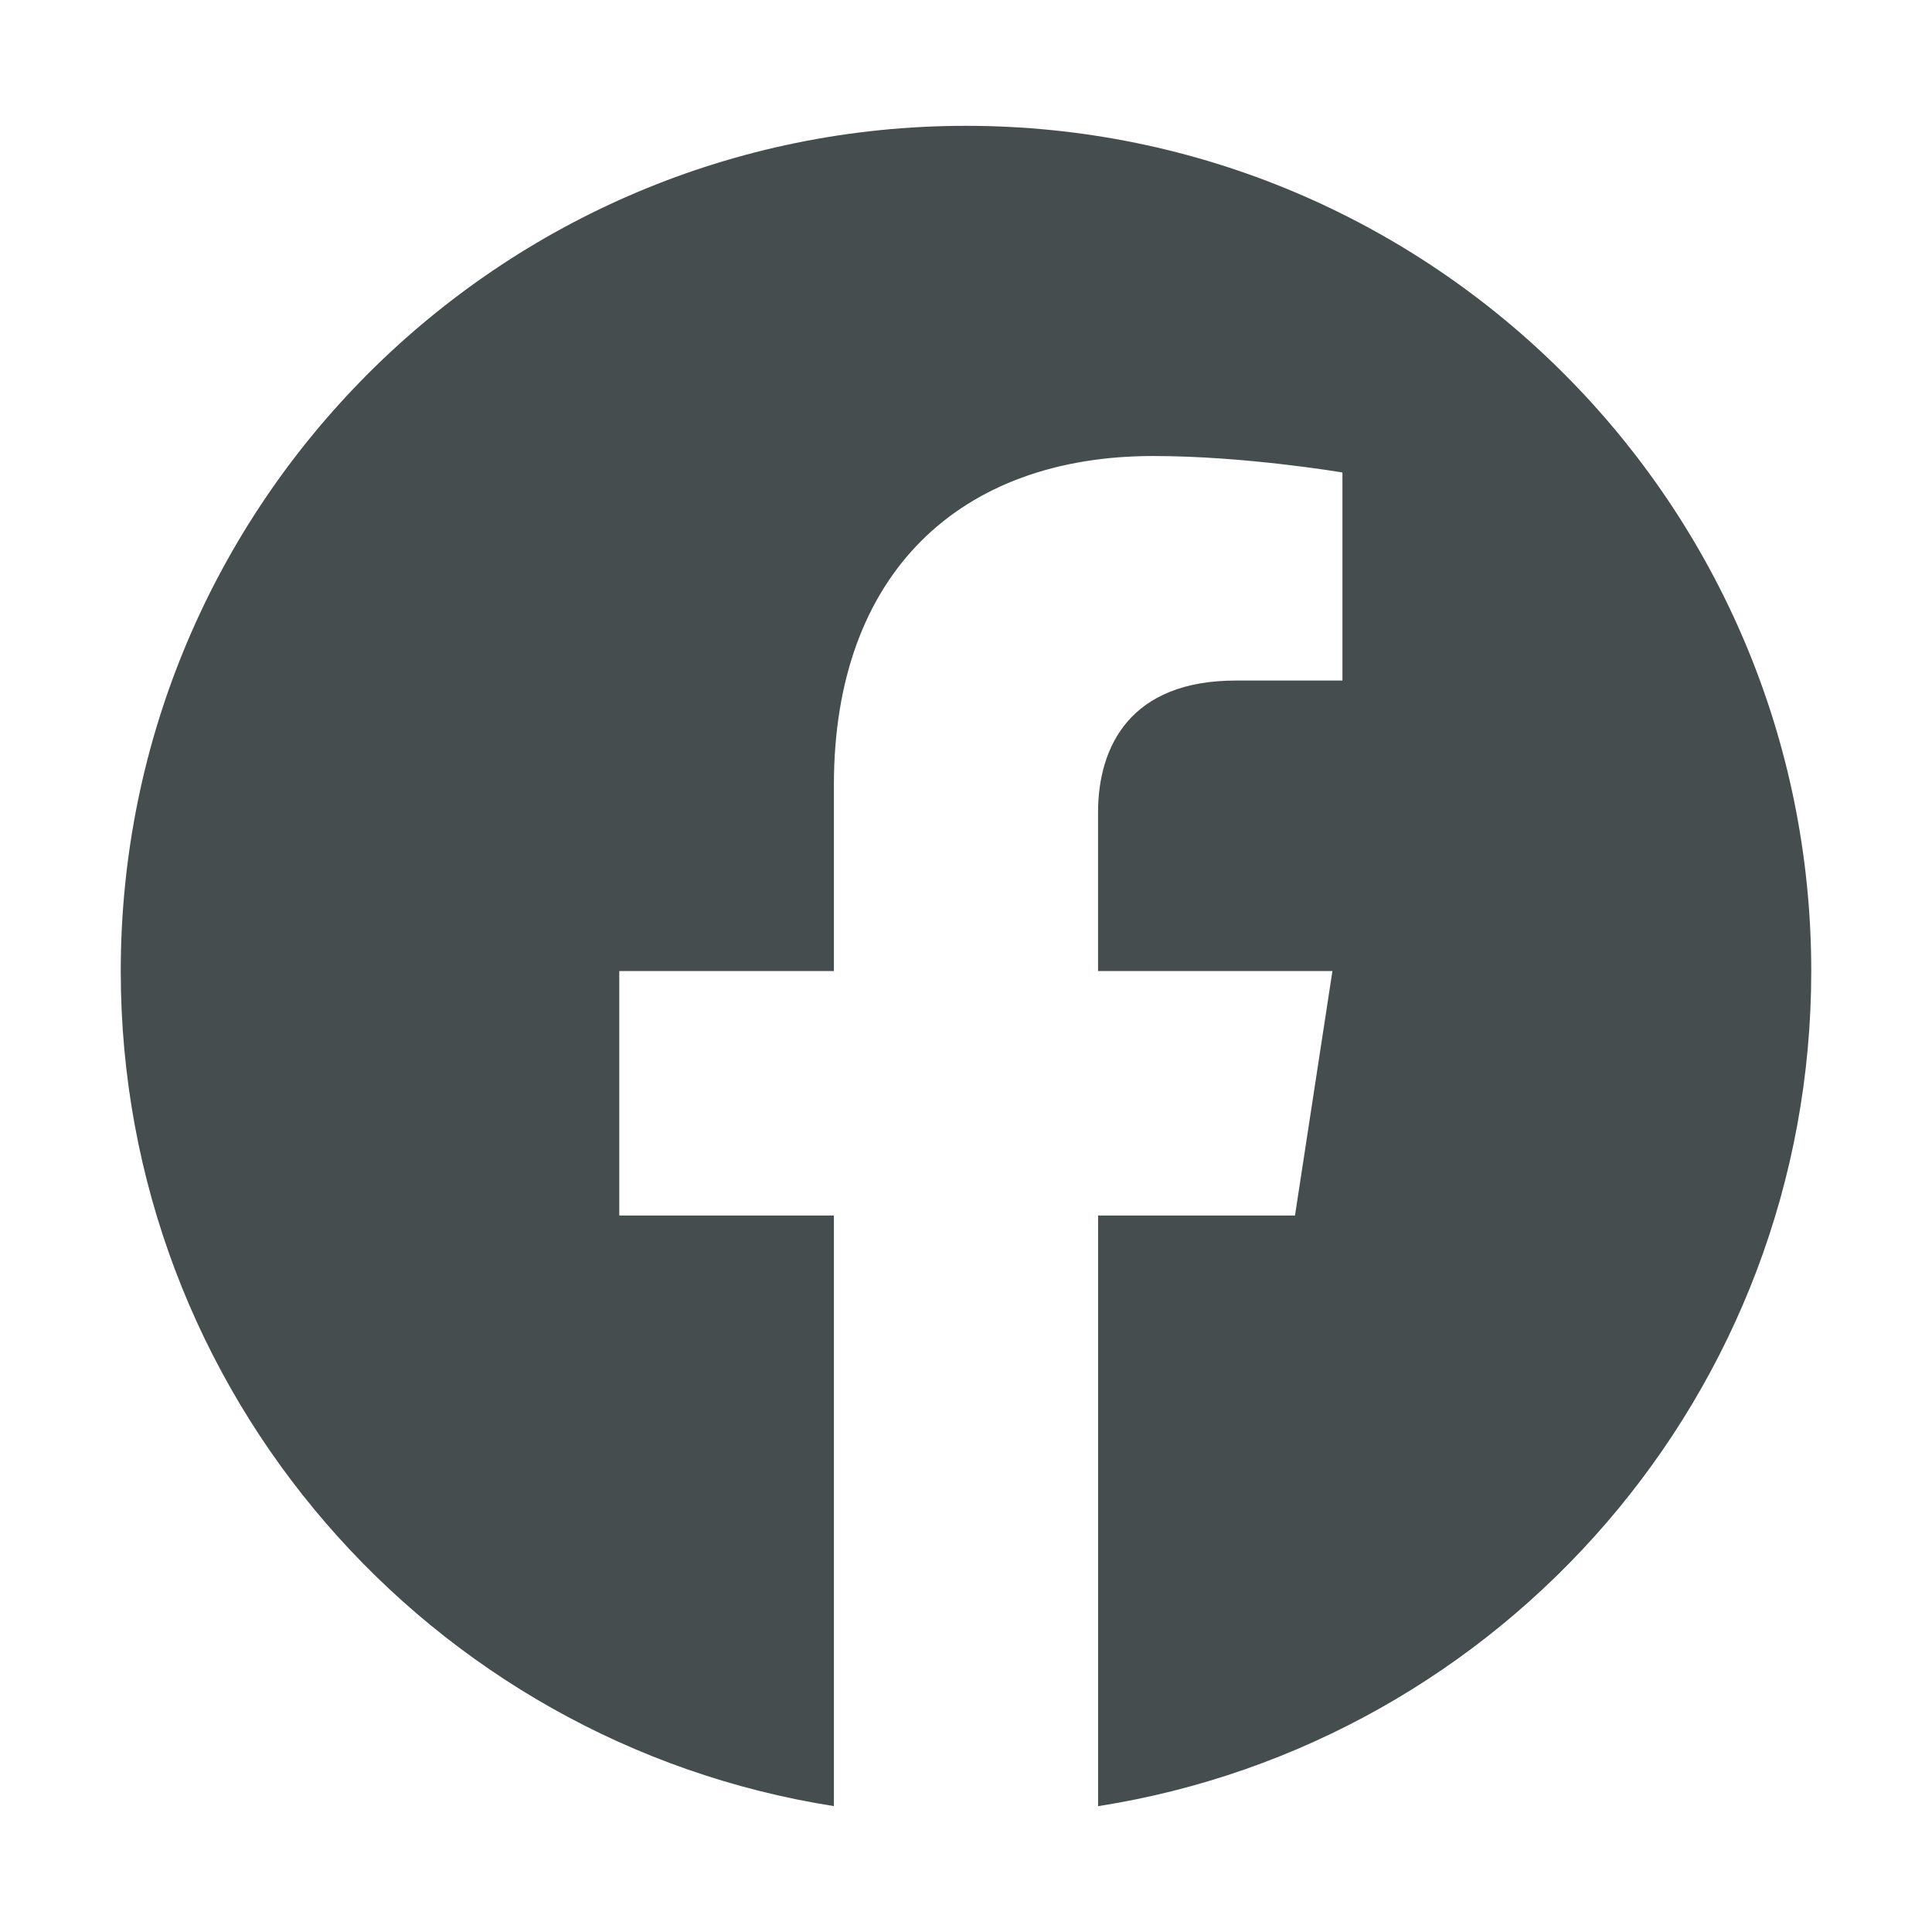
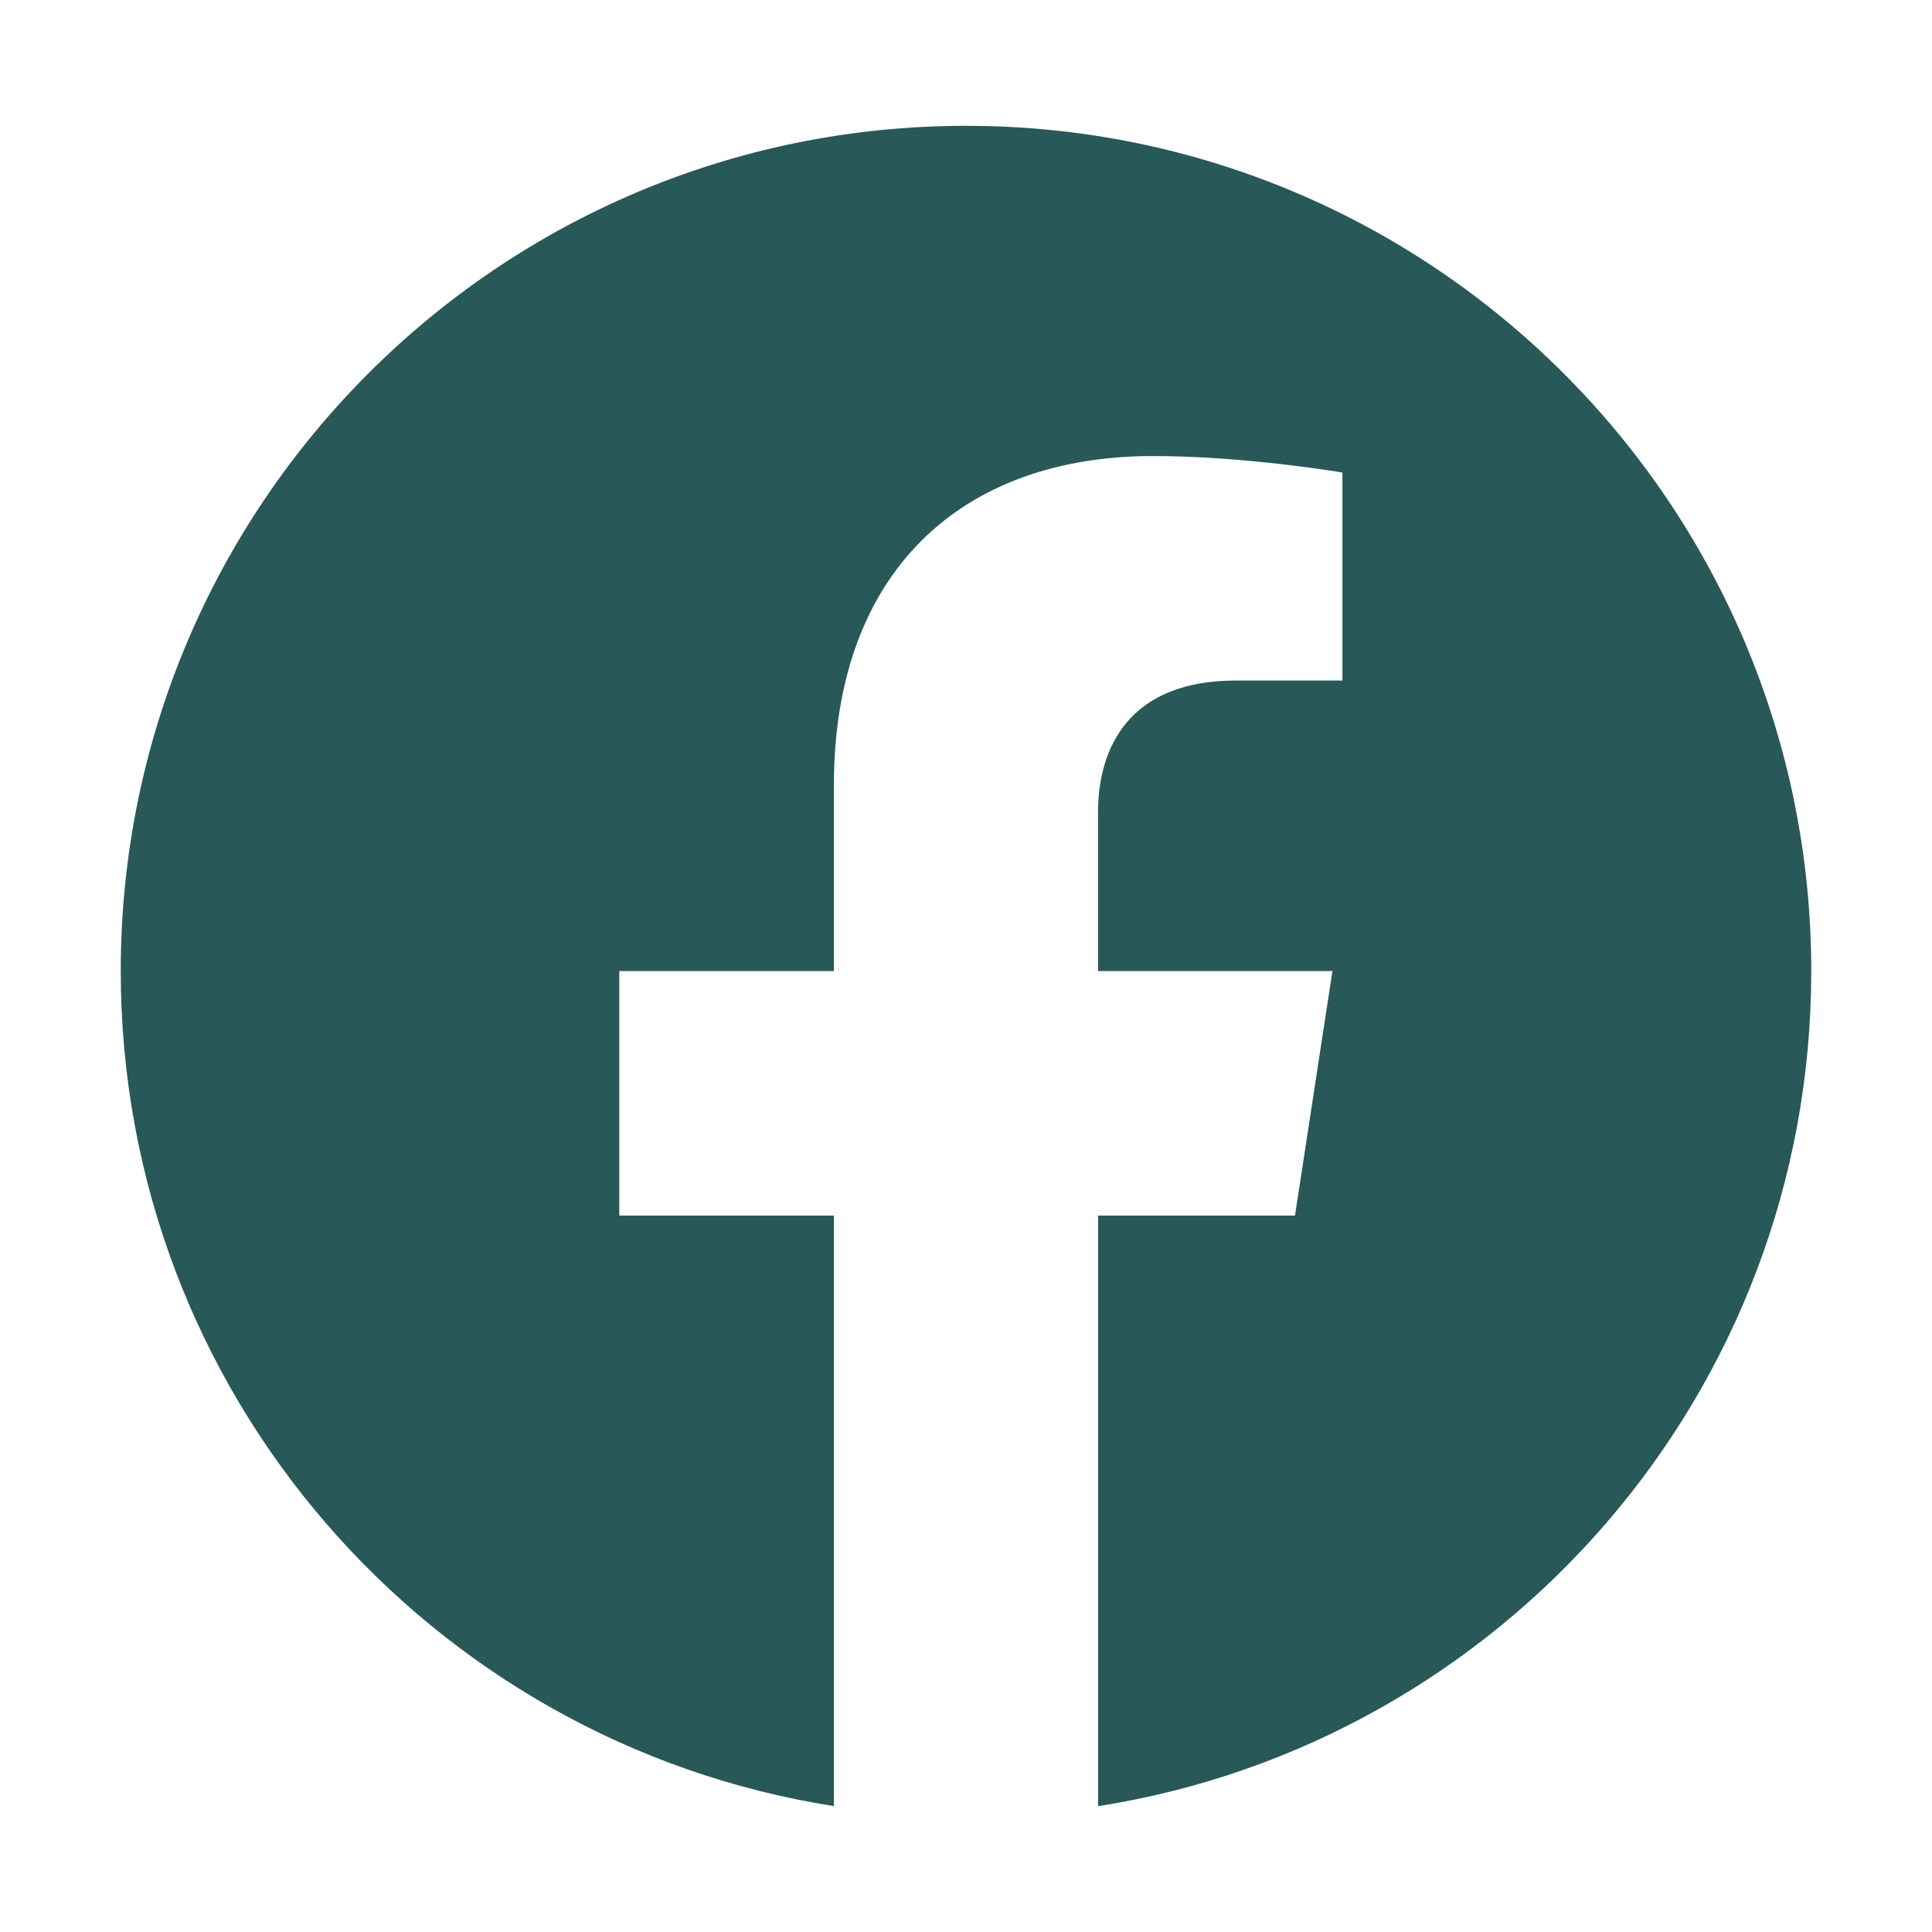
- <svg xmlns="http://www.w3.org/2000/svg" width="24" height="24" viewBox="0 0 32 32" fill="none">
-   <path fill-rule="evenodd" clip-rule="evenodd" d="M30 16.084C30 8.353 23.731 2.084 16 2.084C8.269 2.084 2 8.353 2 16.084C2 23.072 7.119 28.864 13.812 29.915V20.133H10.257V16.084H13.812V13C13.812 9.492 15.903 7.553 19.101 7.553C20.633 7.553 22.235 7.826 22.235 7.826V11.272H20.469C18.731 11.272 18.187 12.351 18.187 13.46V16.084H22.069L21.449 20.133H18.188V29.916C24.881 28.866 30 23.074 30 16.084Z" fill="#323A3B" fill-opacity="0.9" />
+ <svg xmlns="http://www.w3.org/2000/svg" width="24" height="24" viewBox="0 0 24 24" fill="none">
+   <path fill-rule="evenodd" clip-rule="evenodd" d="M22.5 12.063C22.5 6.265 17.798 1.563 12 1.563C6.202 1.563 1.5 6.265 1.5 12.063C1.5 17.304 5.339 21.648 10.359 22.436V15.1H7.693V12.063H10.359V9.75C10.359 7.119 11.927 5.665 14.325 5.665C15.474 5.665 16.676 5.87 16.676 5.87V8.454H15.352C14.048 8.454 13.64 9.263 13.64 10.095V12.063H16.552L16.087 15.1H13.641V22.437C18.661 21.649 22.5 17.305 22.5 12.063Z" fill="#114646" fill-opacity="0.9" />
</svg>
